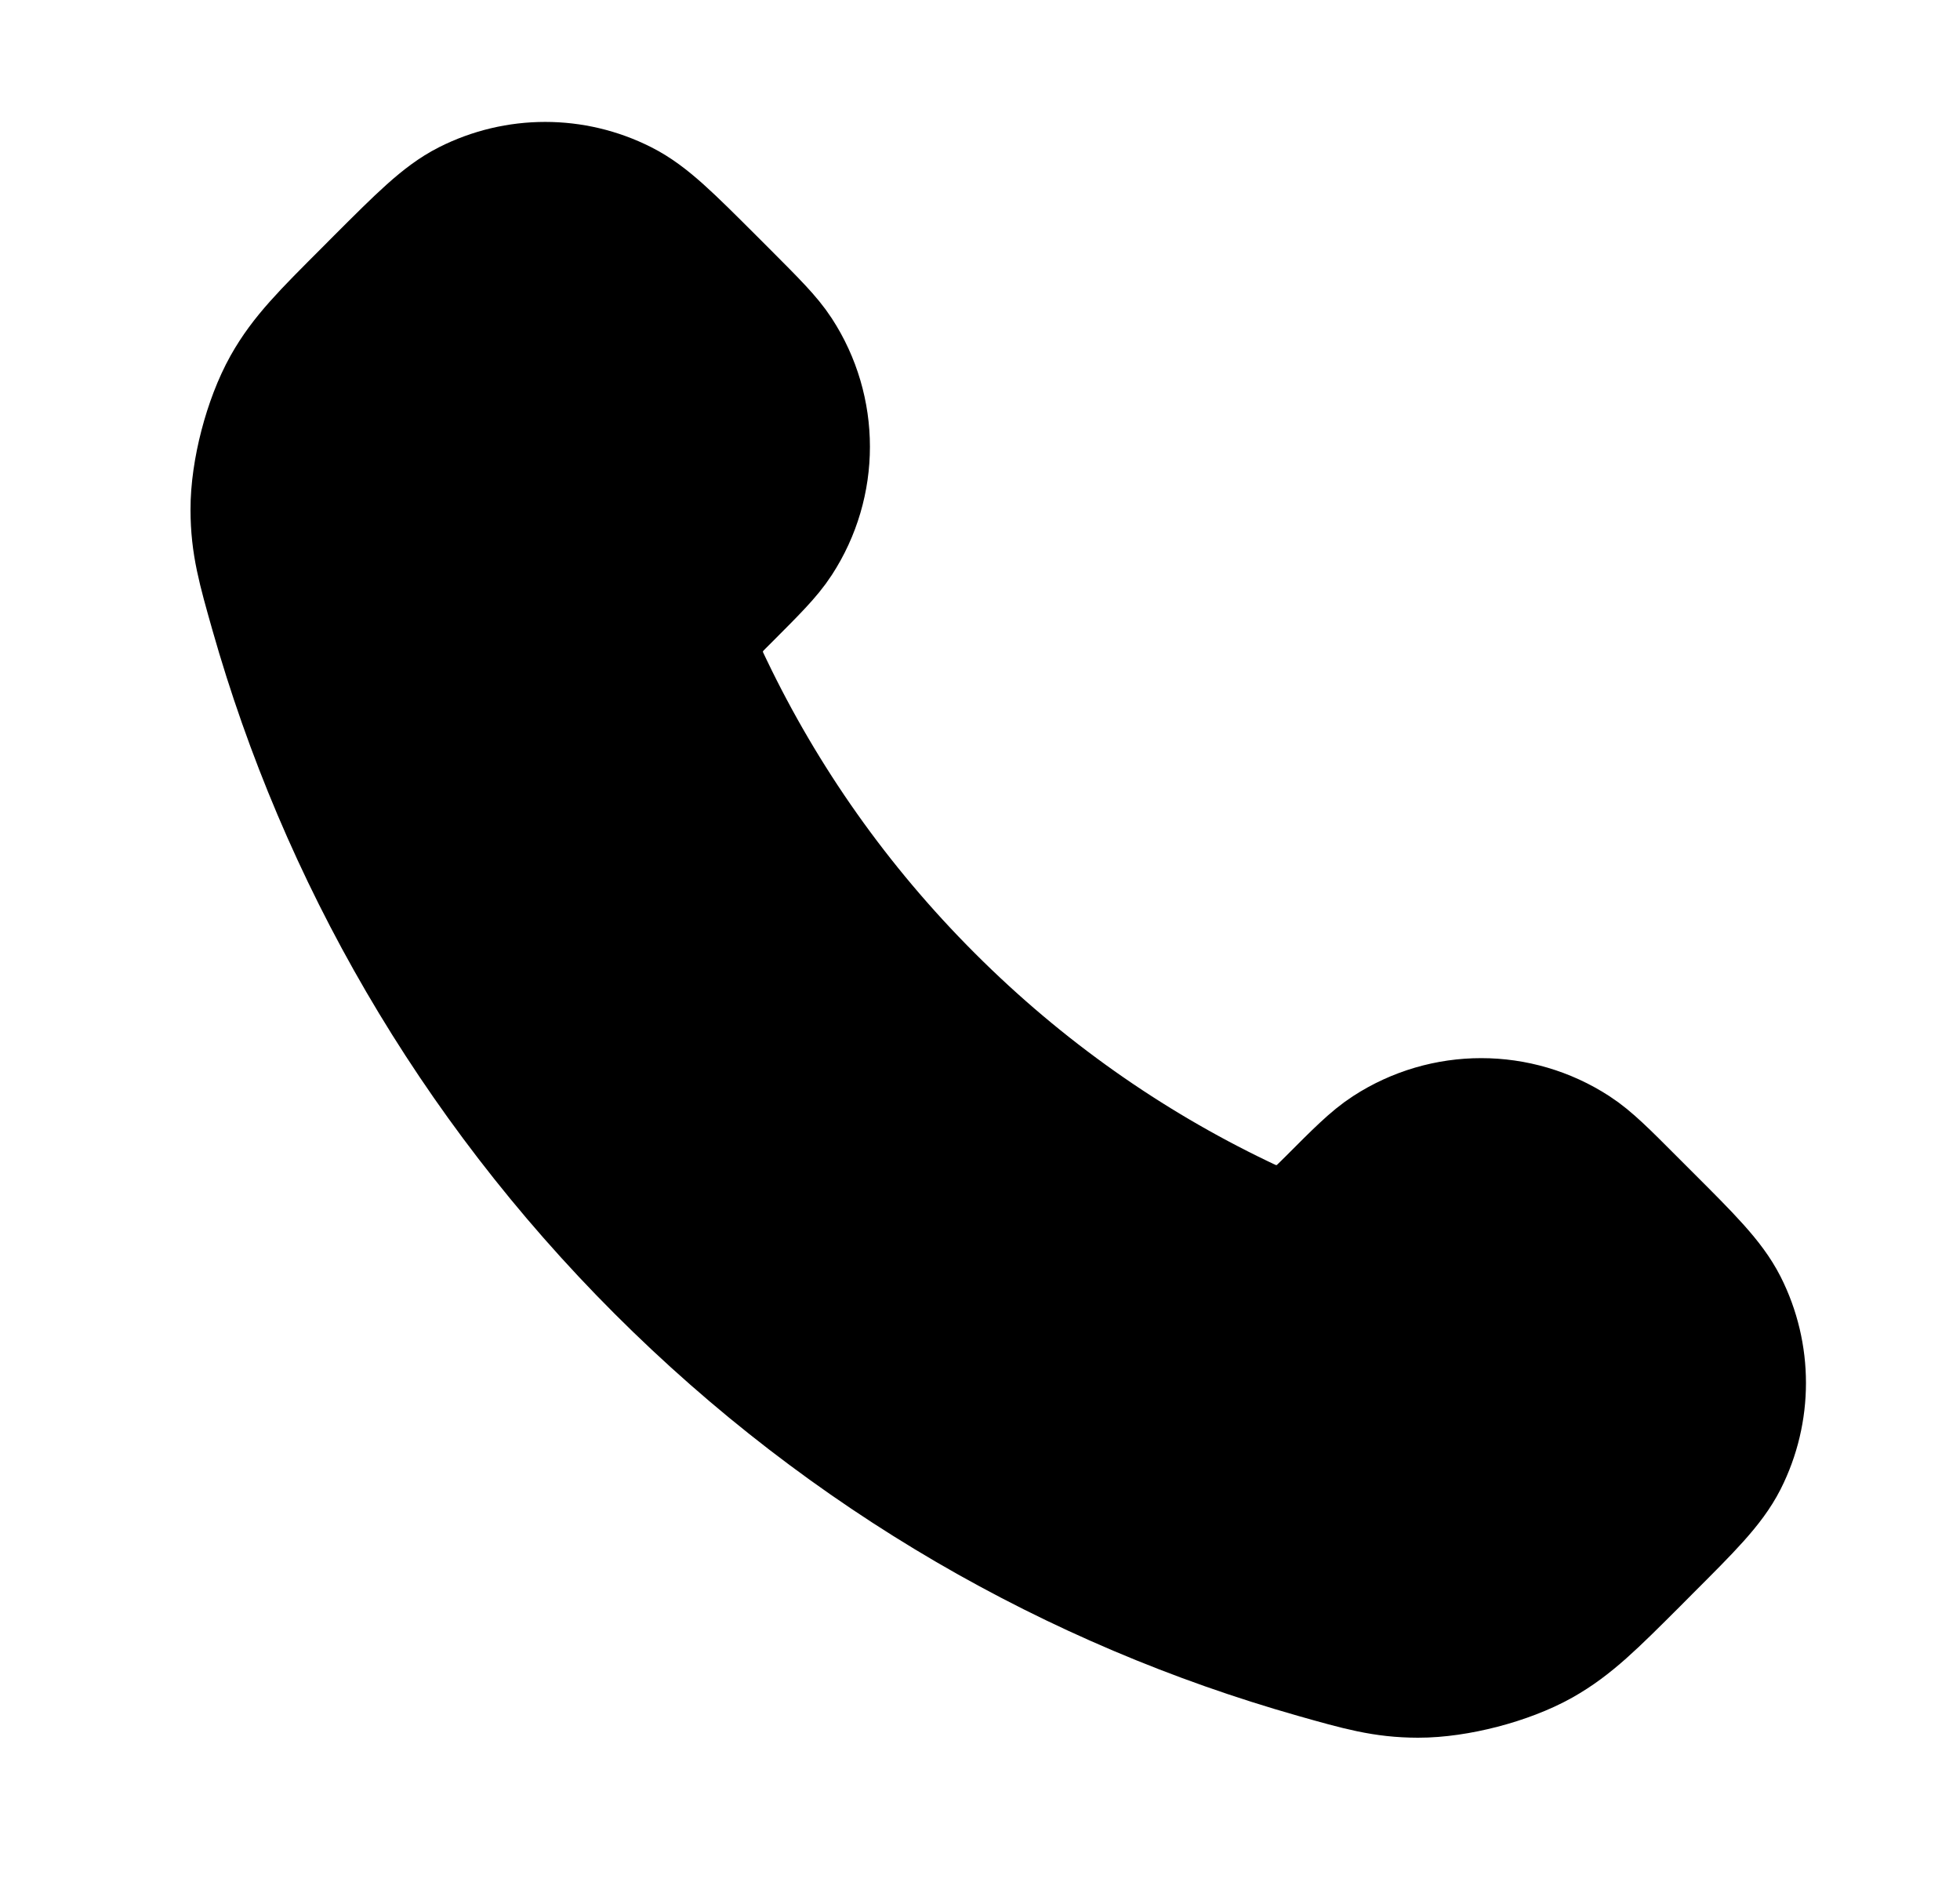
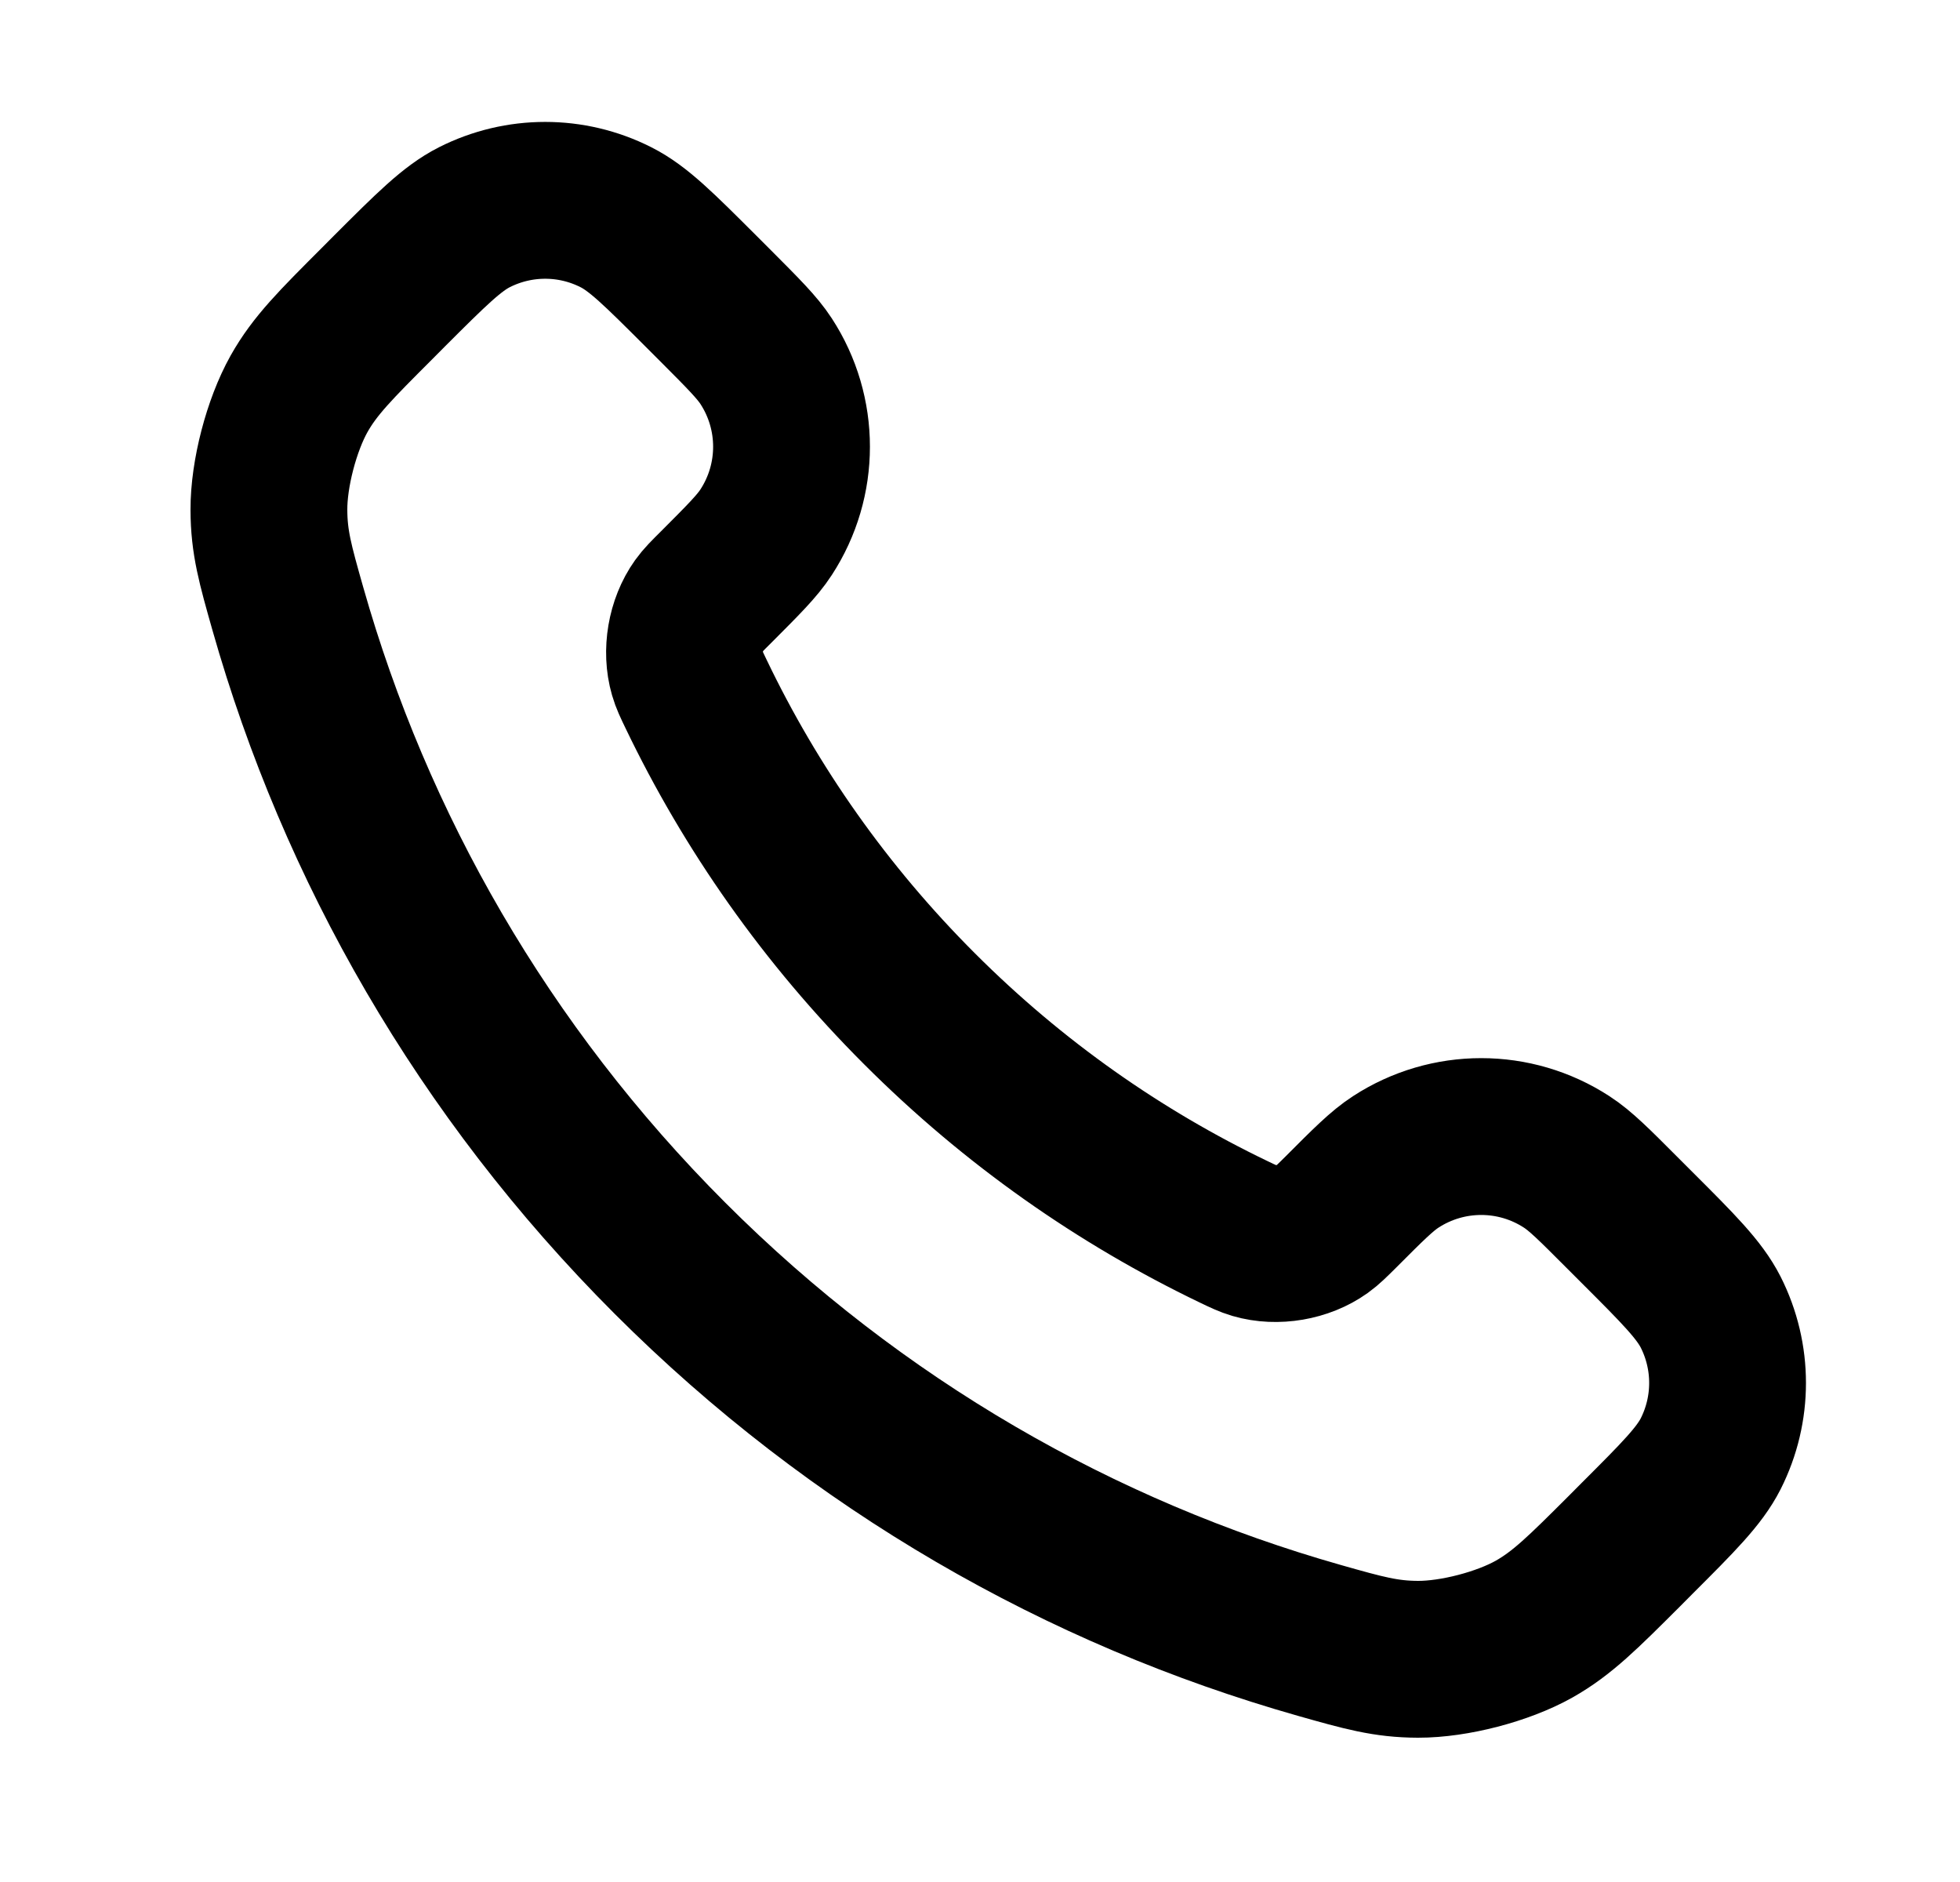
- <svg xmlns="http://www.w3.org/2000/svg" viewBox="0 0 25 24" stroke="currentColor" stroke-width="2" stroke-linecap="round" stroke-linejoin="round">
+ <svg xmlns="http://www.w3.org/2000/svg" fill="none" viewBox="0 0 25 24" stroke="currentColor" stroke-width="2" stroke-linecap="round" stroke-linejoin="round">
  <path d="M8.88 8.853C9.576 10.303 10.525 11.662 11.727 12.863C12.928 14.065 14.287 15.013 15.736 15.709C15.861 15.769 15.924 15.799 16.002 15.822C16.283 15.904 16.627 15.845 16.864 15.675C16.931 15.627 16.988 15.57 17.103 15.456C17.452 15.106 17.627 14.931 17.803 14.817C18.466 14.386 19.32 14.386 19.983 14.817C20.159 14.931 20.334 15.106 20.683 15.456L20.878 15.651C21.41 16.182 21.675 16.448 21.82 16.733C22.107 17.301 22.107 17.971 21.82 18.539C21.675 18.824 21.41 19.09 20.878 19.621L20.721 19.779C20.191 20.308 19.926 20.573 19.566 20.776C19.167 21 18.546 21.161 18.088 21.16C17.675 21.159 17.393 21.079 16.828 20.919C13.795 20.058 10.933 18.433 8.545 16.045C6.157 13.657 4.532 10.795 3.671 7.761C3.511 7.197 3.431 6.915 3.43 6.502C3.428 6.043 3.59 5.423 3.814 5.023C4.016 4.663 4.281 4.399 4.811 3.869L4.968 3.711C5.5 3.18 5.766 2.914 6.051 2.77C6.619 2.483 7.289 2.483 7.856 2.77C8.142 2.914 8.407 3.18 8.939 3.711L9.134 3.906C9.483 4.256 9.658 4.431 9.772 4.606C10.204 5.269 10.204 6.124 9.772 6.787C9.658 6.963 9.483 7.137 9.134 7.487C9.019 7.601 8.962 7.658 8.914 7.725C8.744 7.963 8.686 8.307 8.767 8.587C8.79 8.666 8.82 8.729 8.88 8.853Z" />
</svg>
